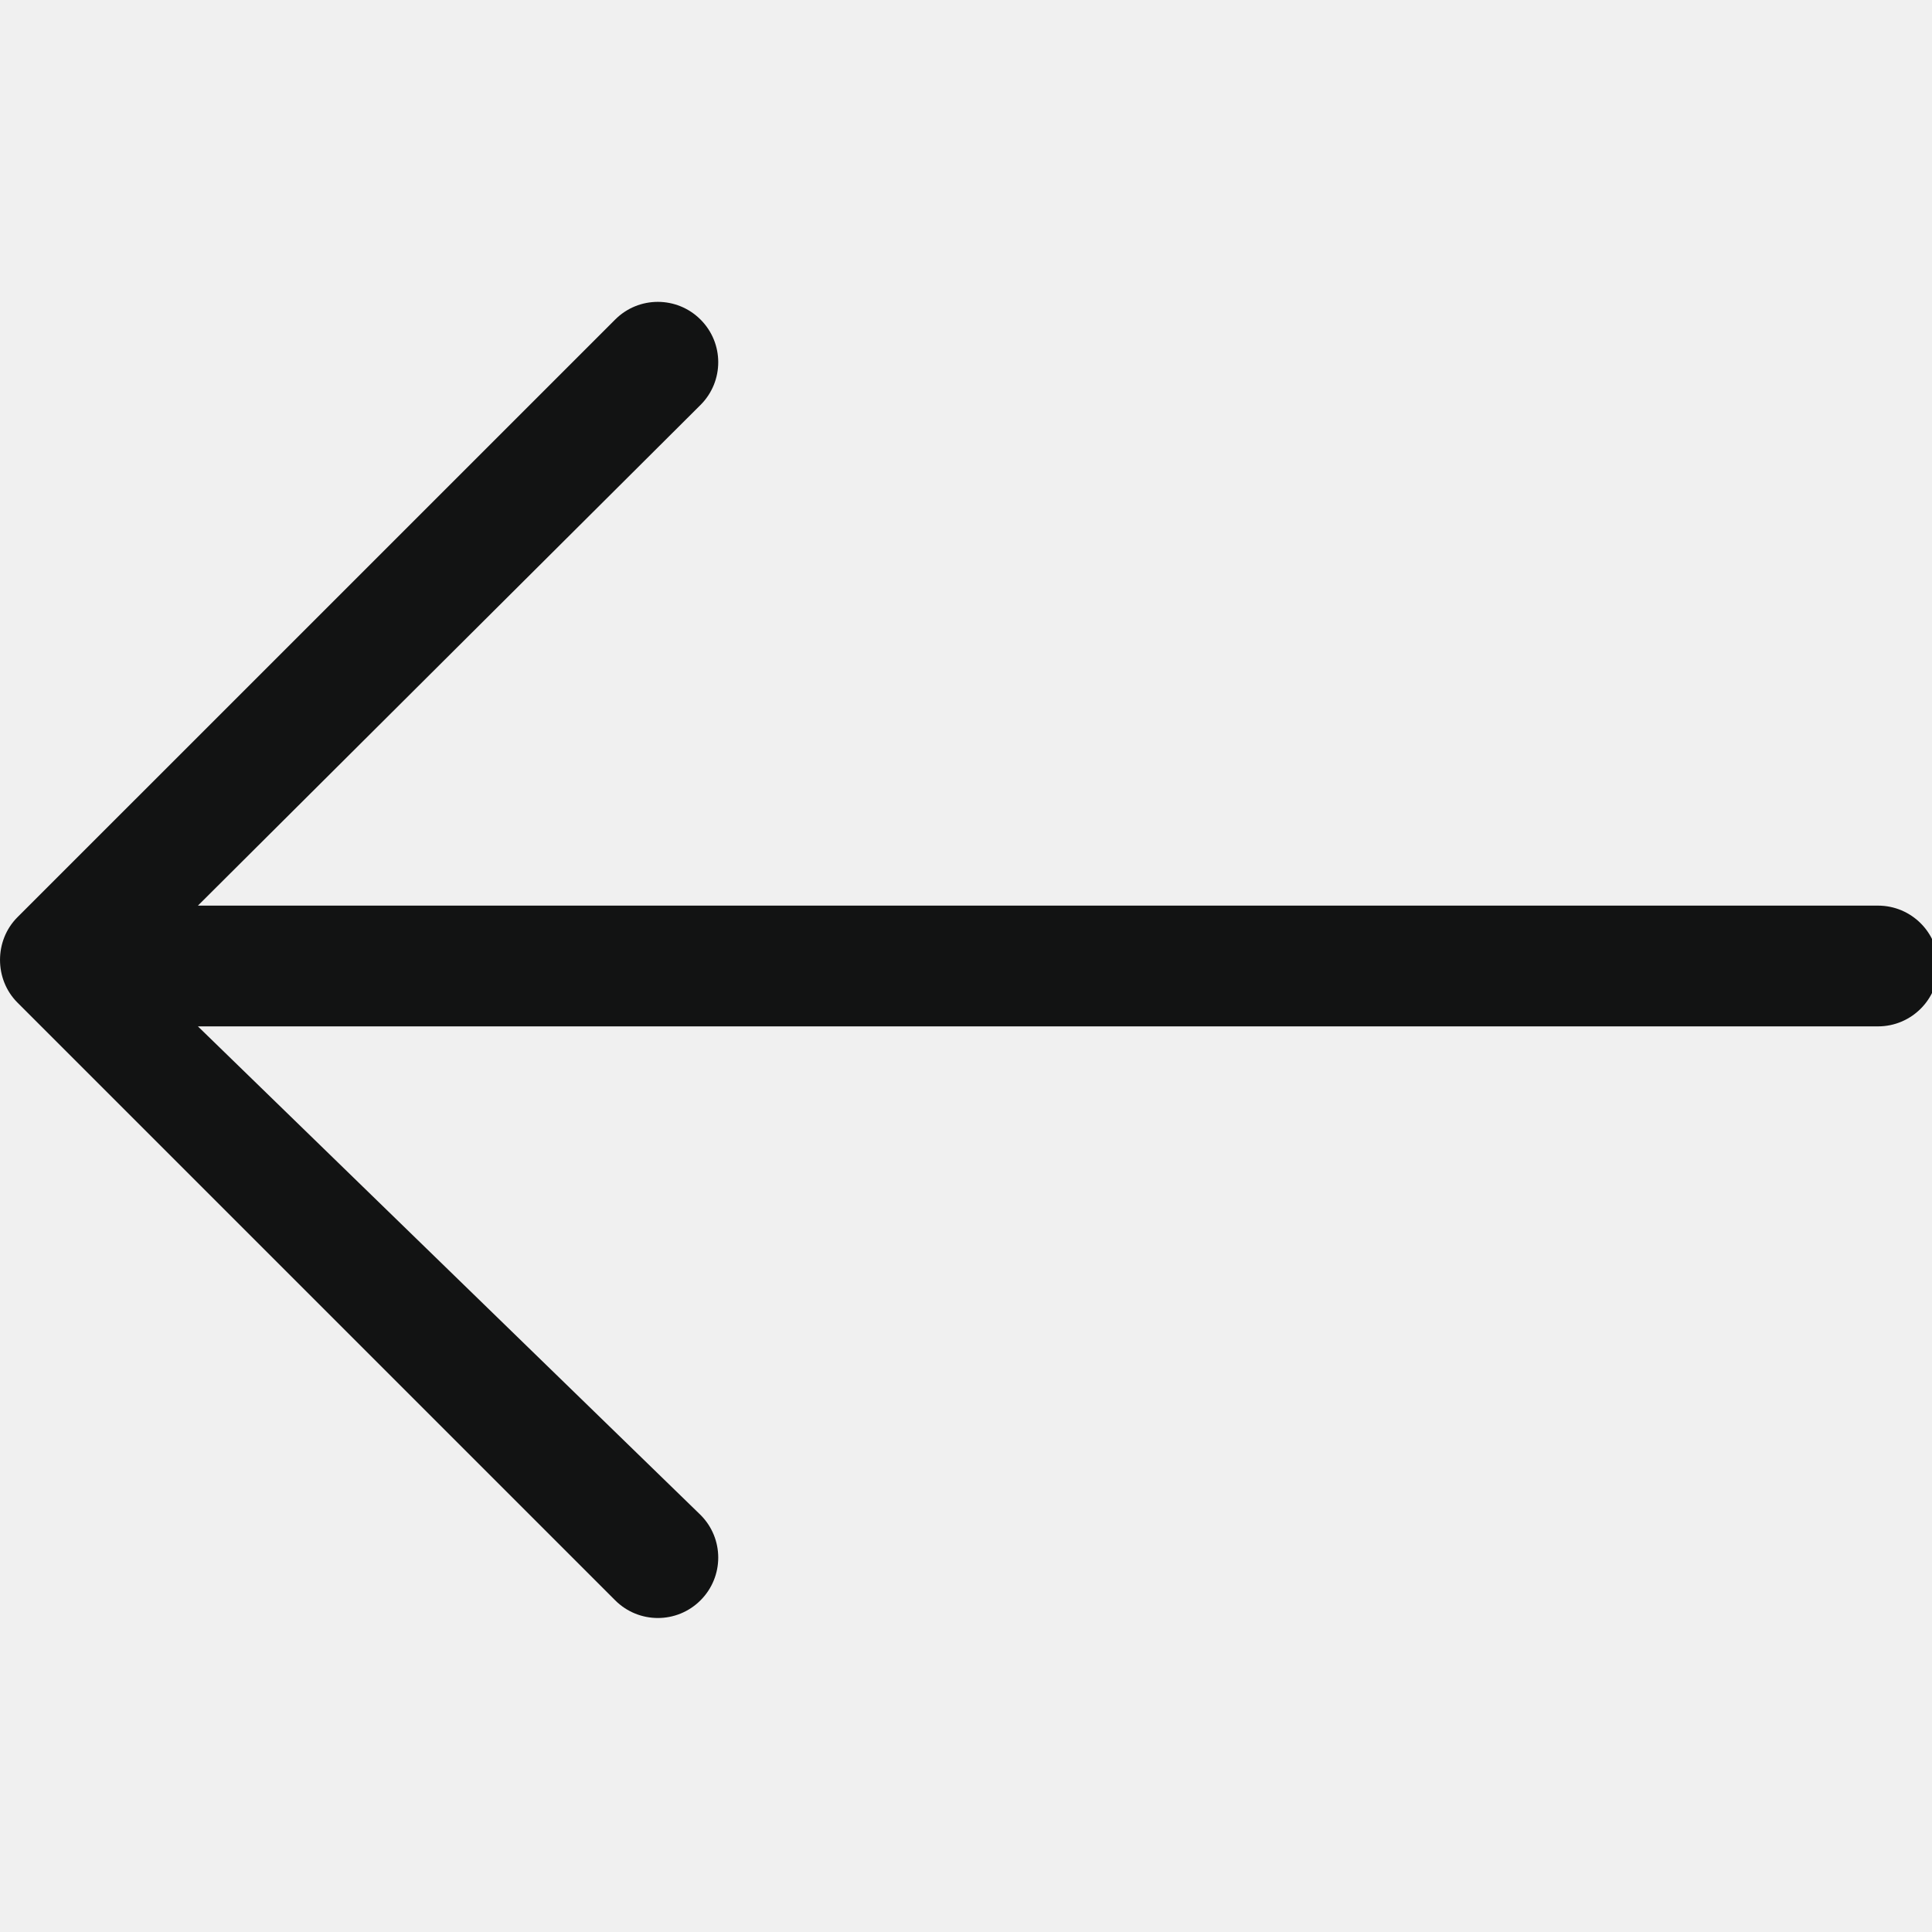
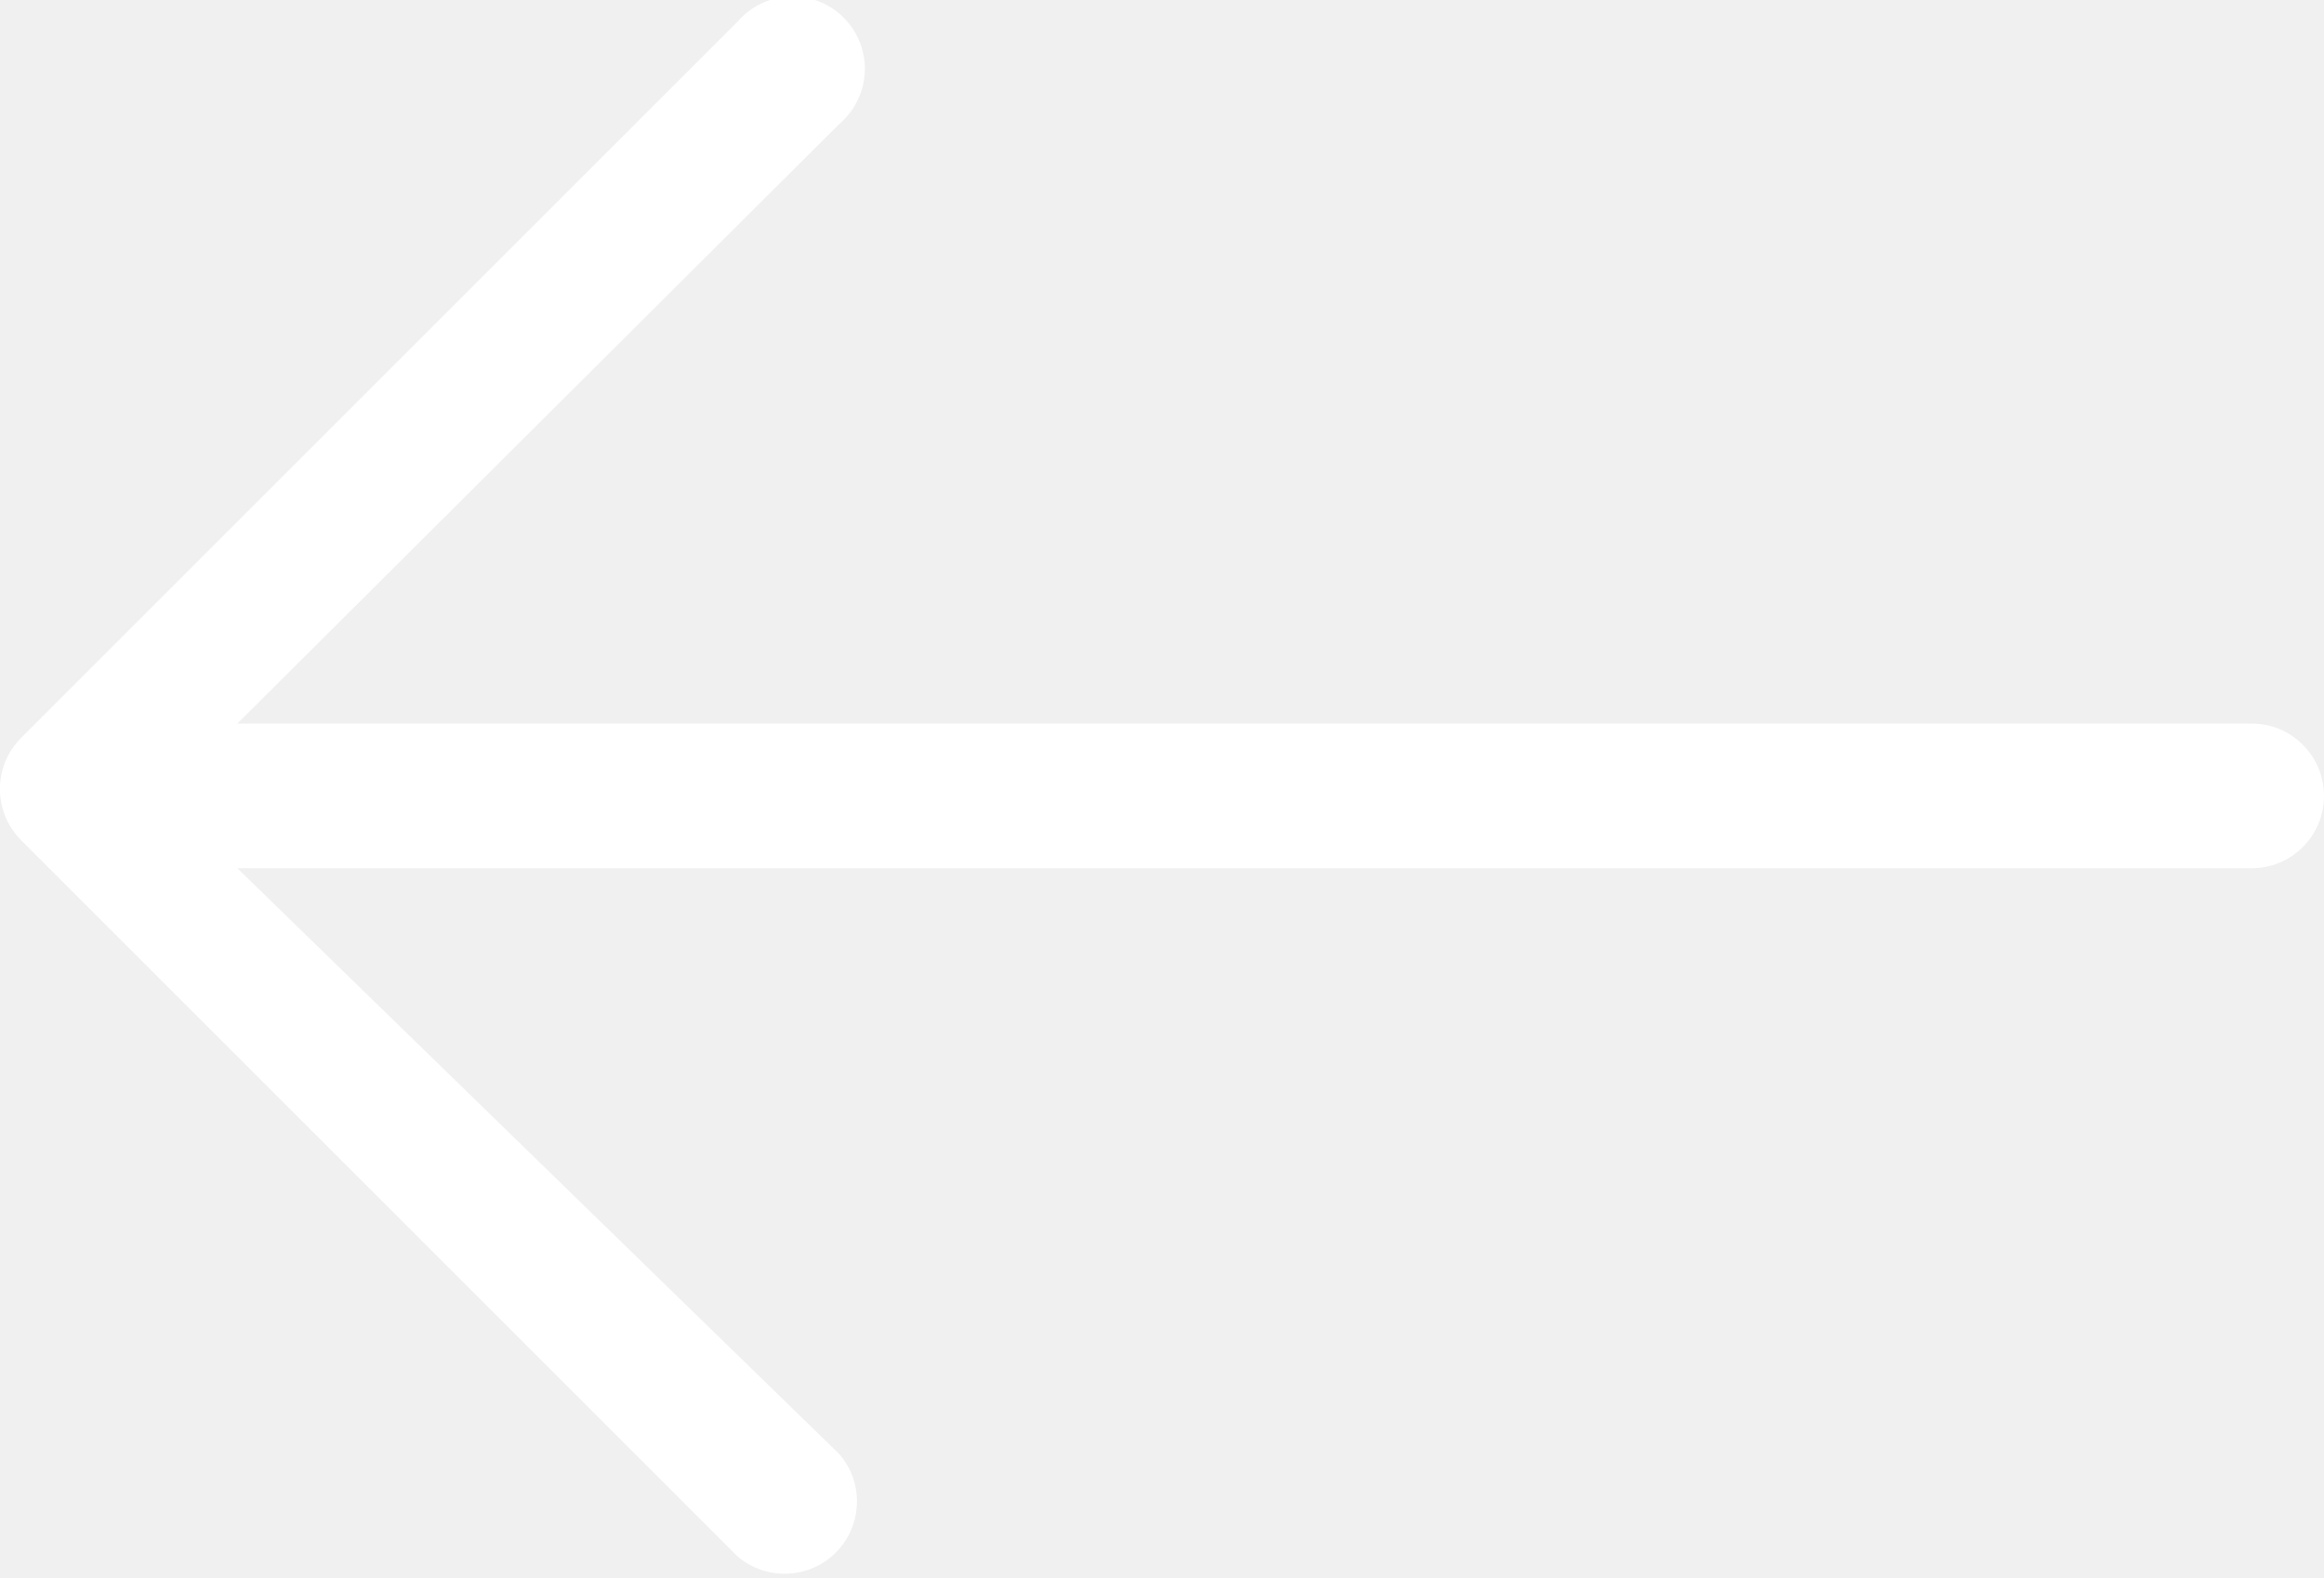
- <svg xmlns="http://www.w3.org/2000/svg" enable-background="new 0 0 32 32" height="32px" id="Слой_1" version="1.1" viewBox="0 0 32 32" width="32px" xml:space="preserve">
-   <path clip-rule="evenodd" d="M31.106,15H3.278l8.325-8.293  c0.391-0.391,0.391-1.024,0-1.414c-0.391-0.391-1.024-0.391-1.414,0l-9.9,9.899c-0.385,0.385-0.385,1.029,0,1.414l9.9,9.9  c0.391,0.391,1.024,0.391,1.414,0c0.391-0.391,0.391-1.024,0-1.414L3.278,17h27.828c0.552,0,1-0.448,1-1  C32.106,15.448,31.658,15,31.106,15z" fill="#121313" fill-rule="evenodd" id="Arrow_Back" />
-   <g />
-   <g />
-   <g />
-   <g />
-   <g />
-   <g />
+ <svg xmlns="http://www.w3.org/2000/svg" id="Слой_1" data-name="Слой 1" viewBox="0 0 32.11 21.8">
+   <defs>
+     <style>.cls-1{fill:#fff;}</style>
+   </defs>
+   <path id="Arrow_Back" data-name="Arrow Back" class="cls-1" d="M31.11,15H3.28L11.6,6.71a1,1,0,1,0-1.41-1.41l-9.9,9.9a1,1,0,0,0,0,1.41l9.9,9.9a1,1,0,0,0,1.41-1.41L3.28,17H31.11A1,1,0,0,0,31.11,15Z" transform="translate(0 -5)" />
</svg>
